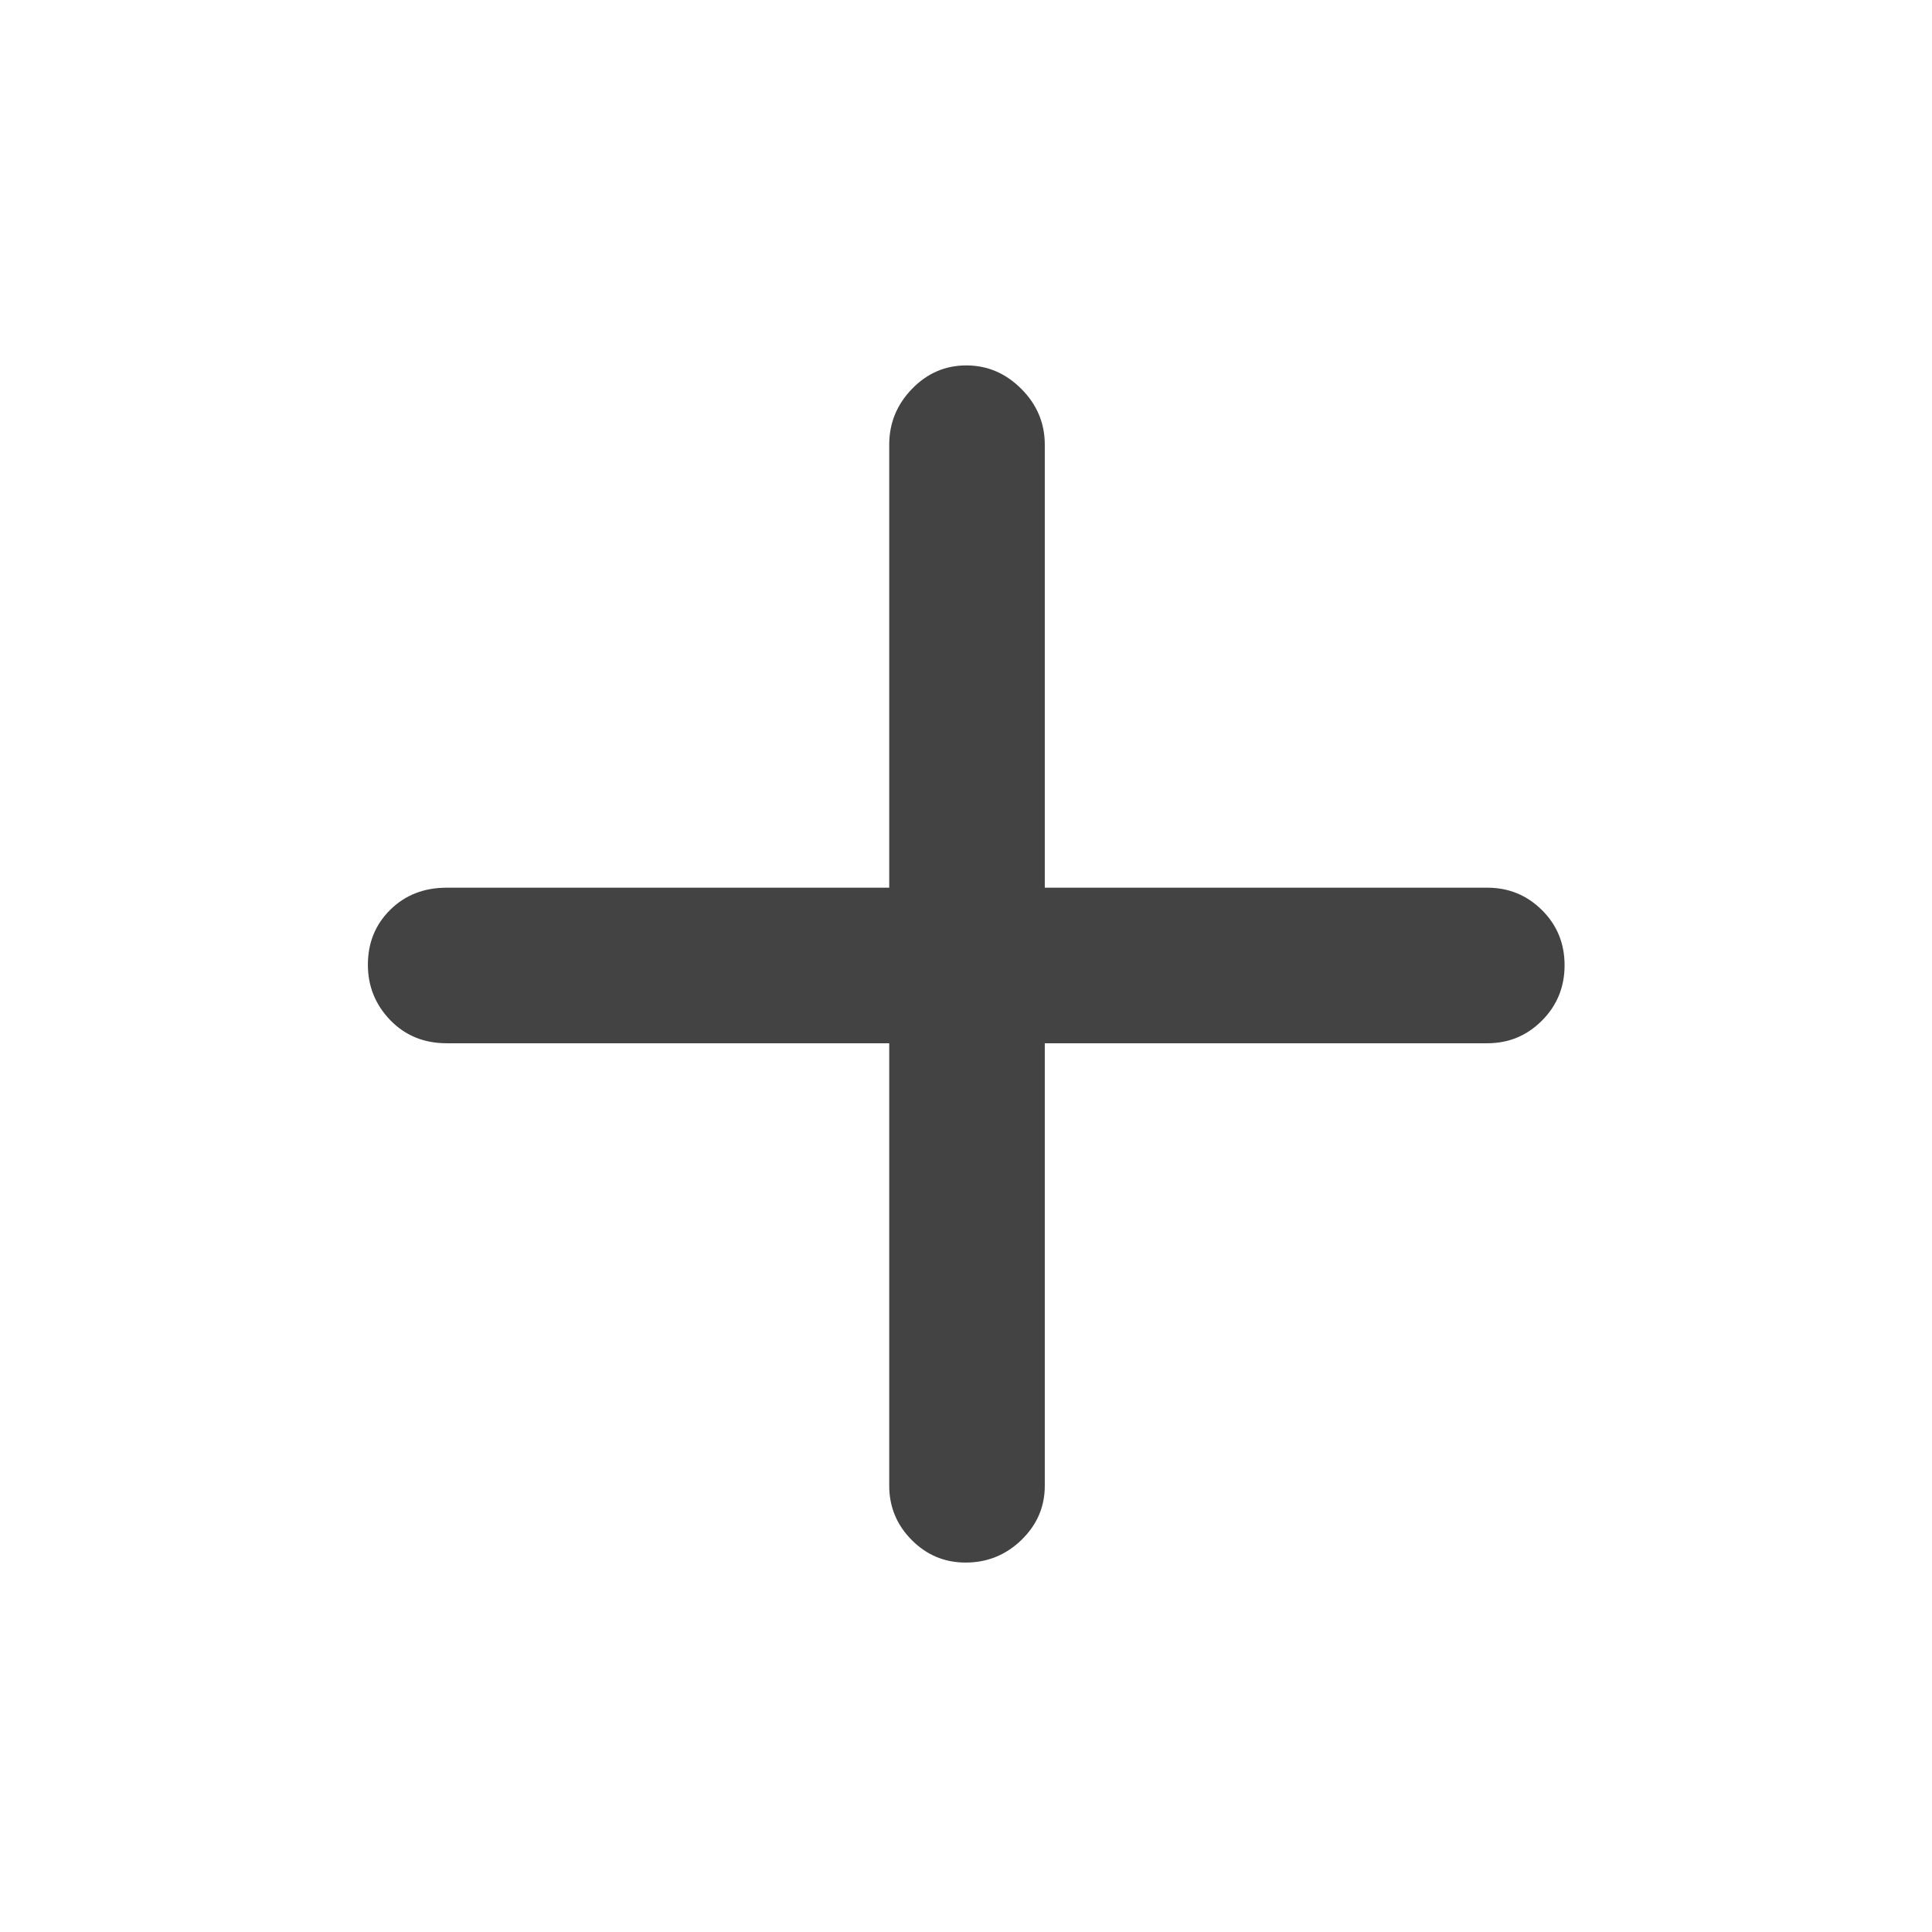
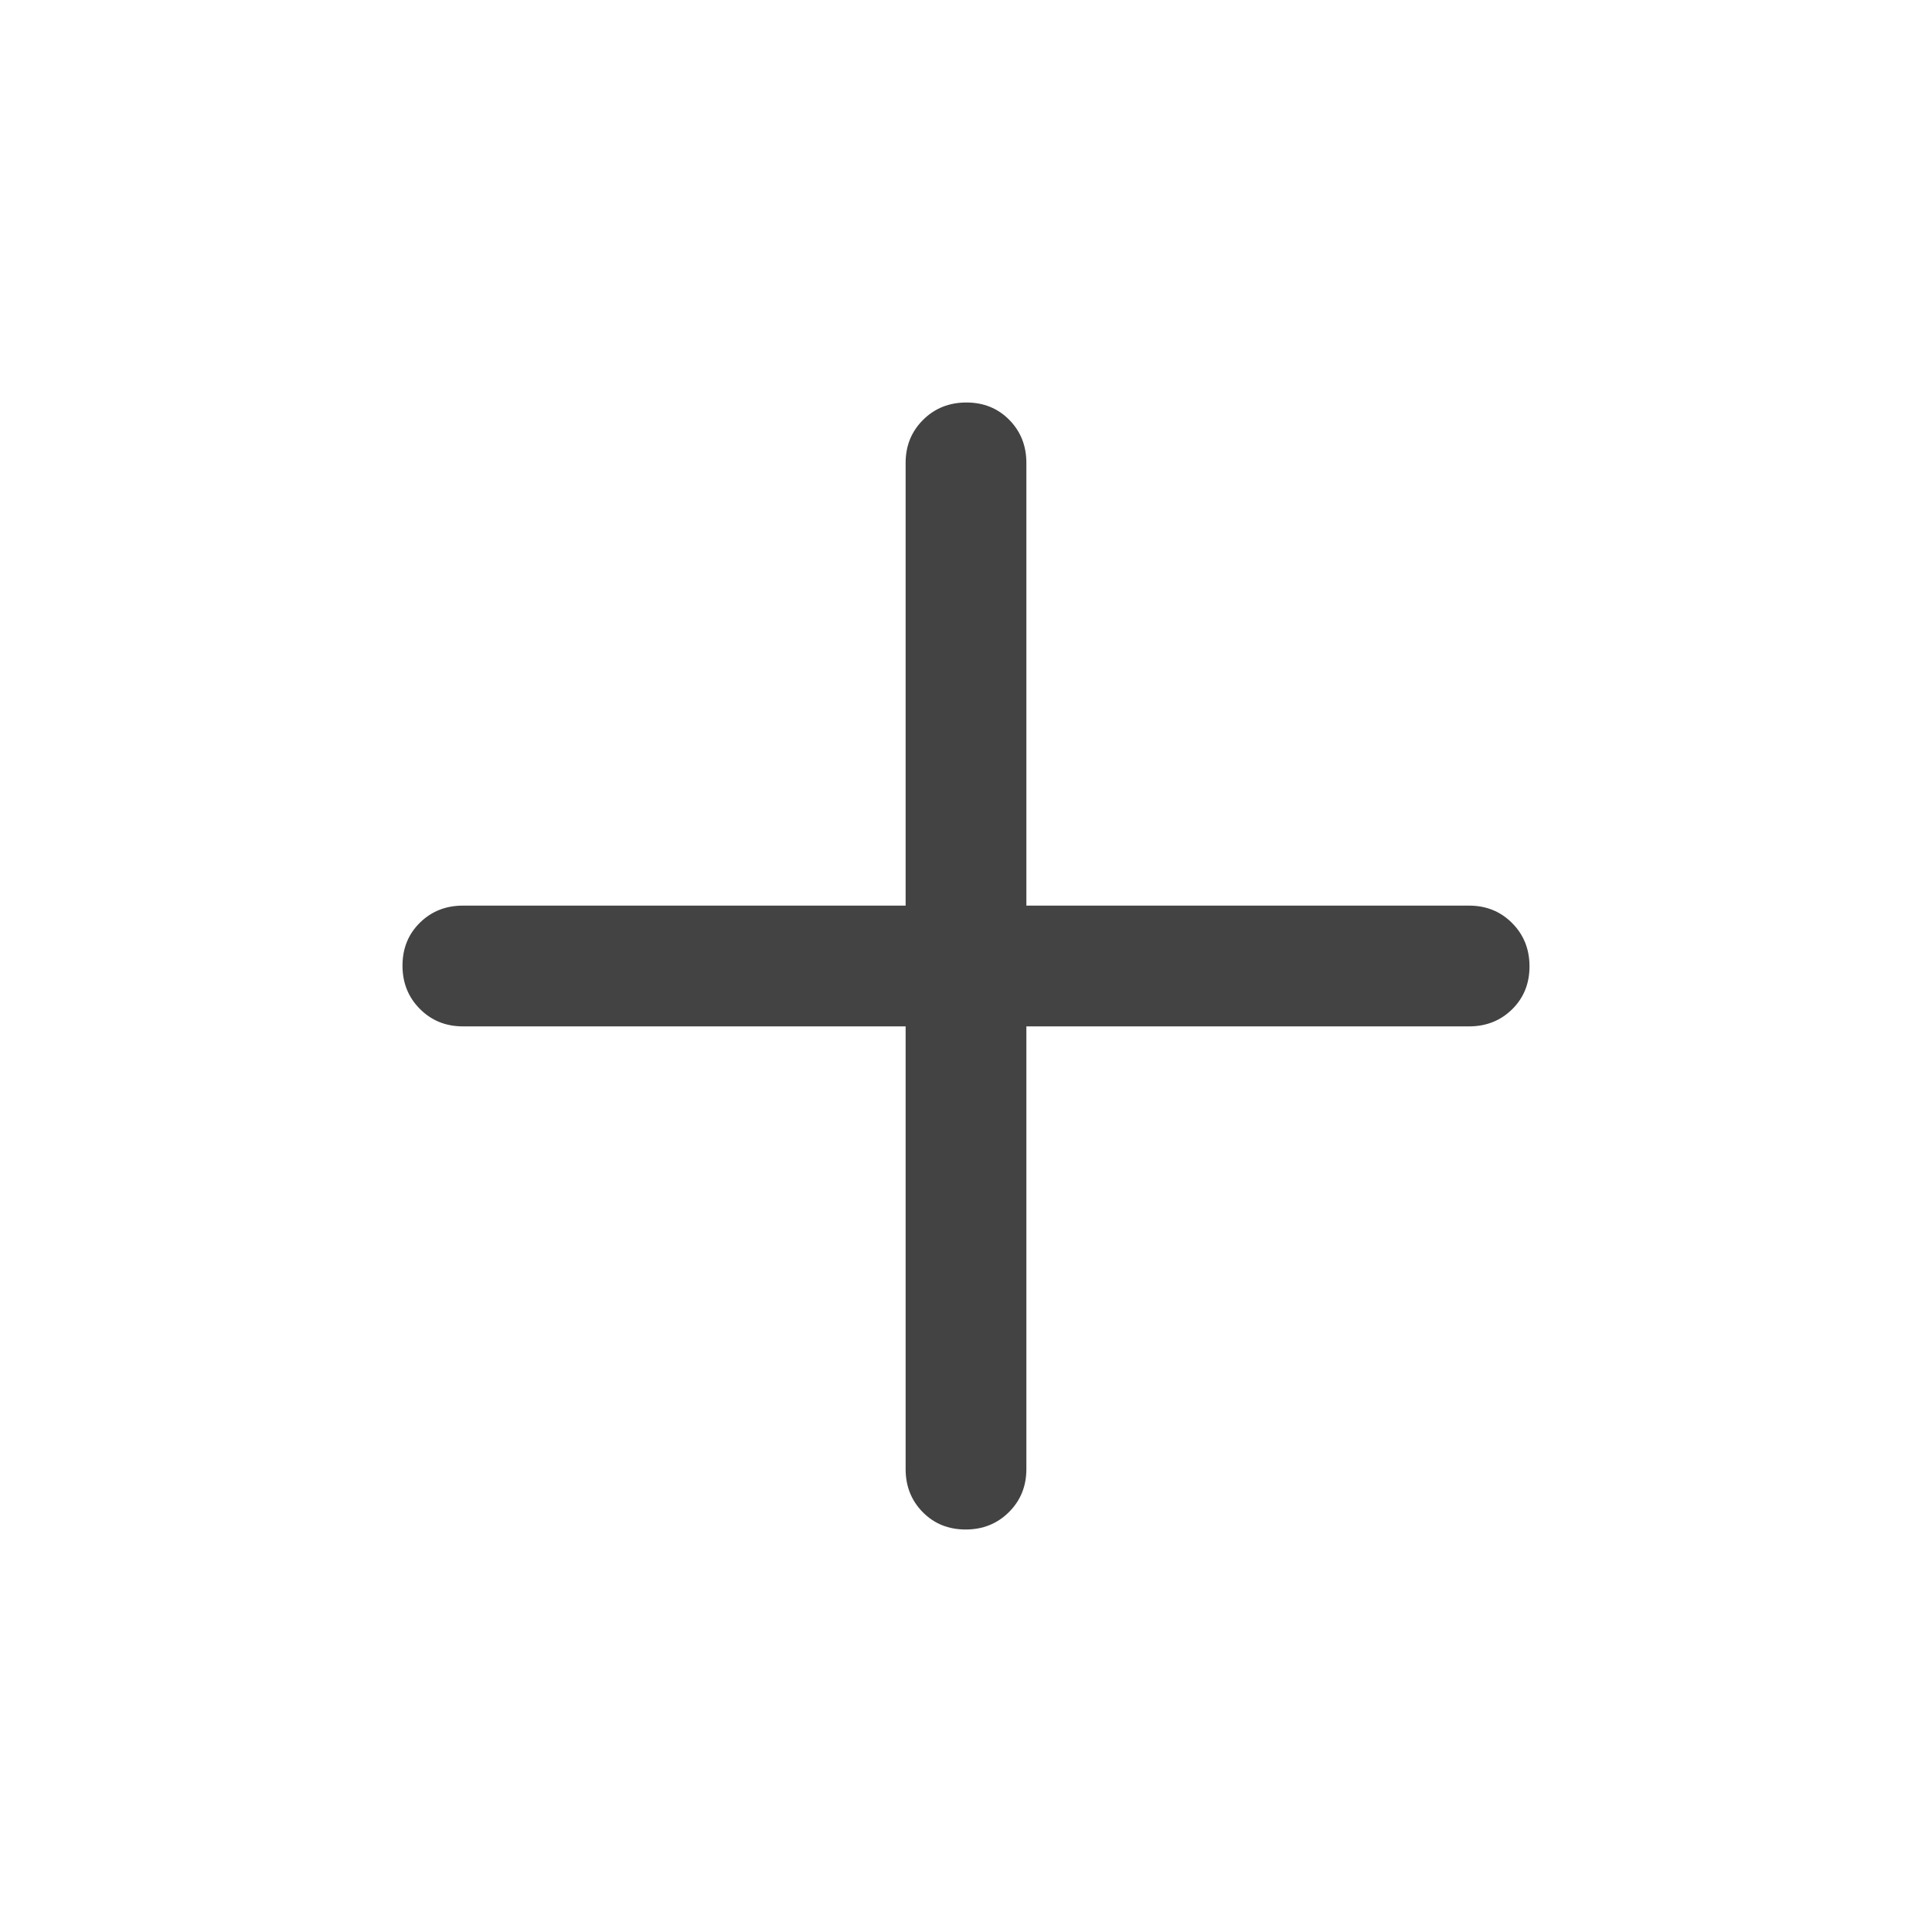
<svg xmlns="http://www.w3.org/2000/svg" height="48px" viewBox="0 -960 960 960" width="48px" fill="#434343">
-   <path d="M441.85-441.61H221.96q-16.95 0-28.05-11.5-11.11-11.51-11.11-27.51 0-16.34 11.11-27.31 11.1-10.98 28.05-10.98h219.89v-220.13q0-16.03 11.3-27.71t27.01-11.68q15.7 0 27.35 11.68 11.64 11.68 11.64 27.71v220.13h219.89q15.94 0 27.17 11.15 11.22 11.15 11.22 27.37t-11.22 27.5q-11.23 11.28-27.17 11.28H519.15v219.89q0 15.64-11.59 26.9-11.6 11.25-27.74 11.25-15.71 0-26.84-11.25-11.13-11.26-11.13-26.9v-219.89Z" />
+   <path d="M450-450H230q-12.75 0-21.37-8.68-8.63-8.67-8.63-21.5 0-12.82 8.63-21.32 8.62-8.5 21.37-8.5h220v-220q0-12.75 8.68-21.38 8.67-8.62 21.5-8.62 12.82 0 21.32 8.62 8.5 8.63 8.5 21.38v220h220q12.75 0 21.38 8.68 8.62 8.67 8.62 21.5 0 12.82-8.62 21.32-8.63 8.5-21.38 8.5H510v220q0 12.75-8.68 21.37-8.67 8.63-21.5 8.63-12.82 0-21.32-8.63-8.5-8.62-8.5-21.37v-220Z" />
</svg>
